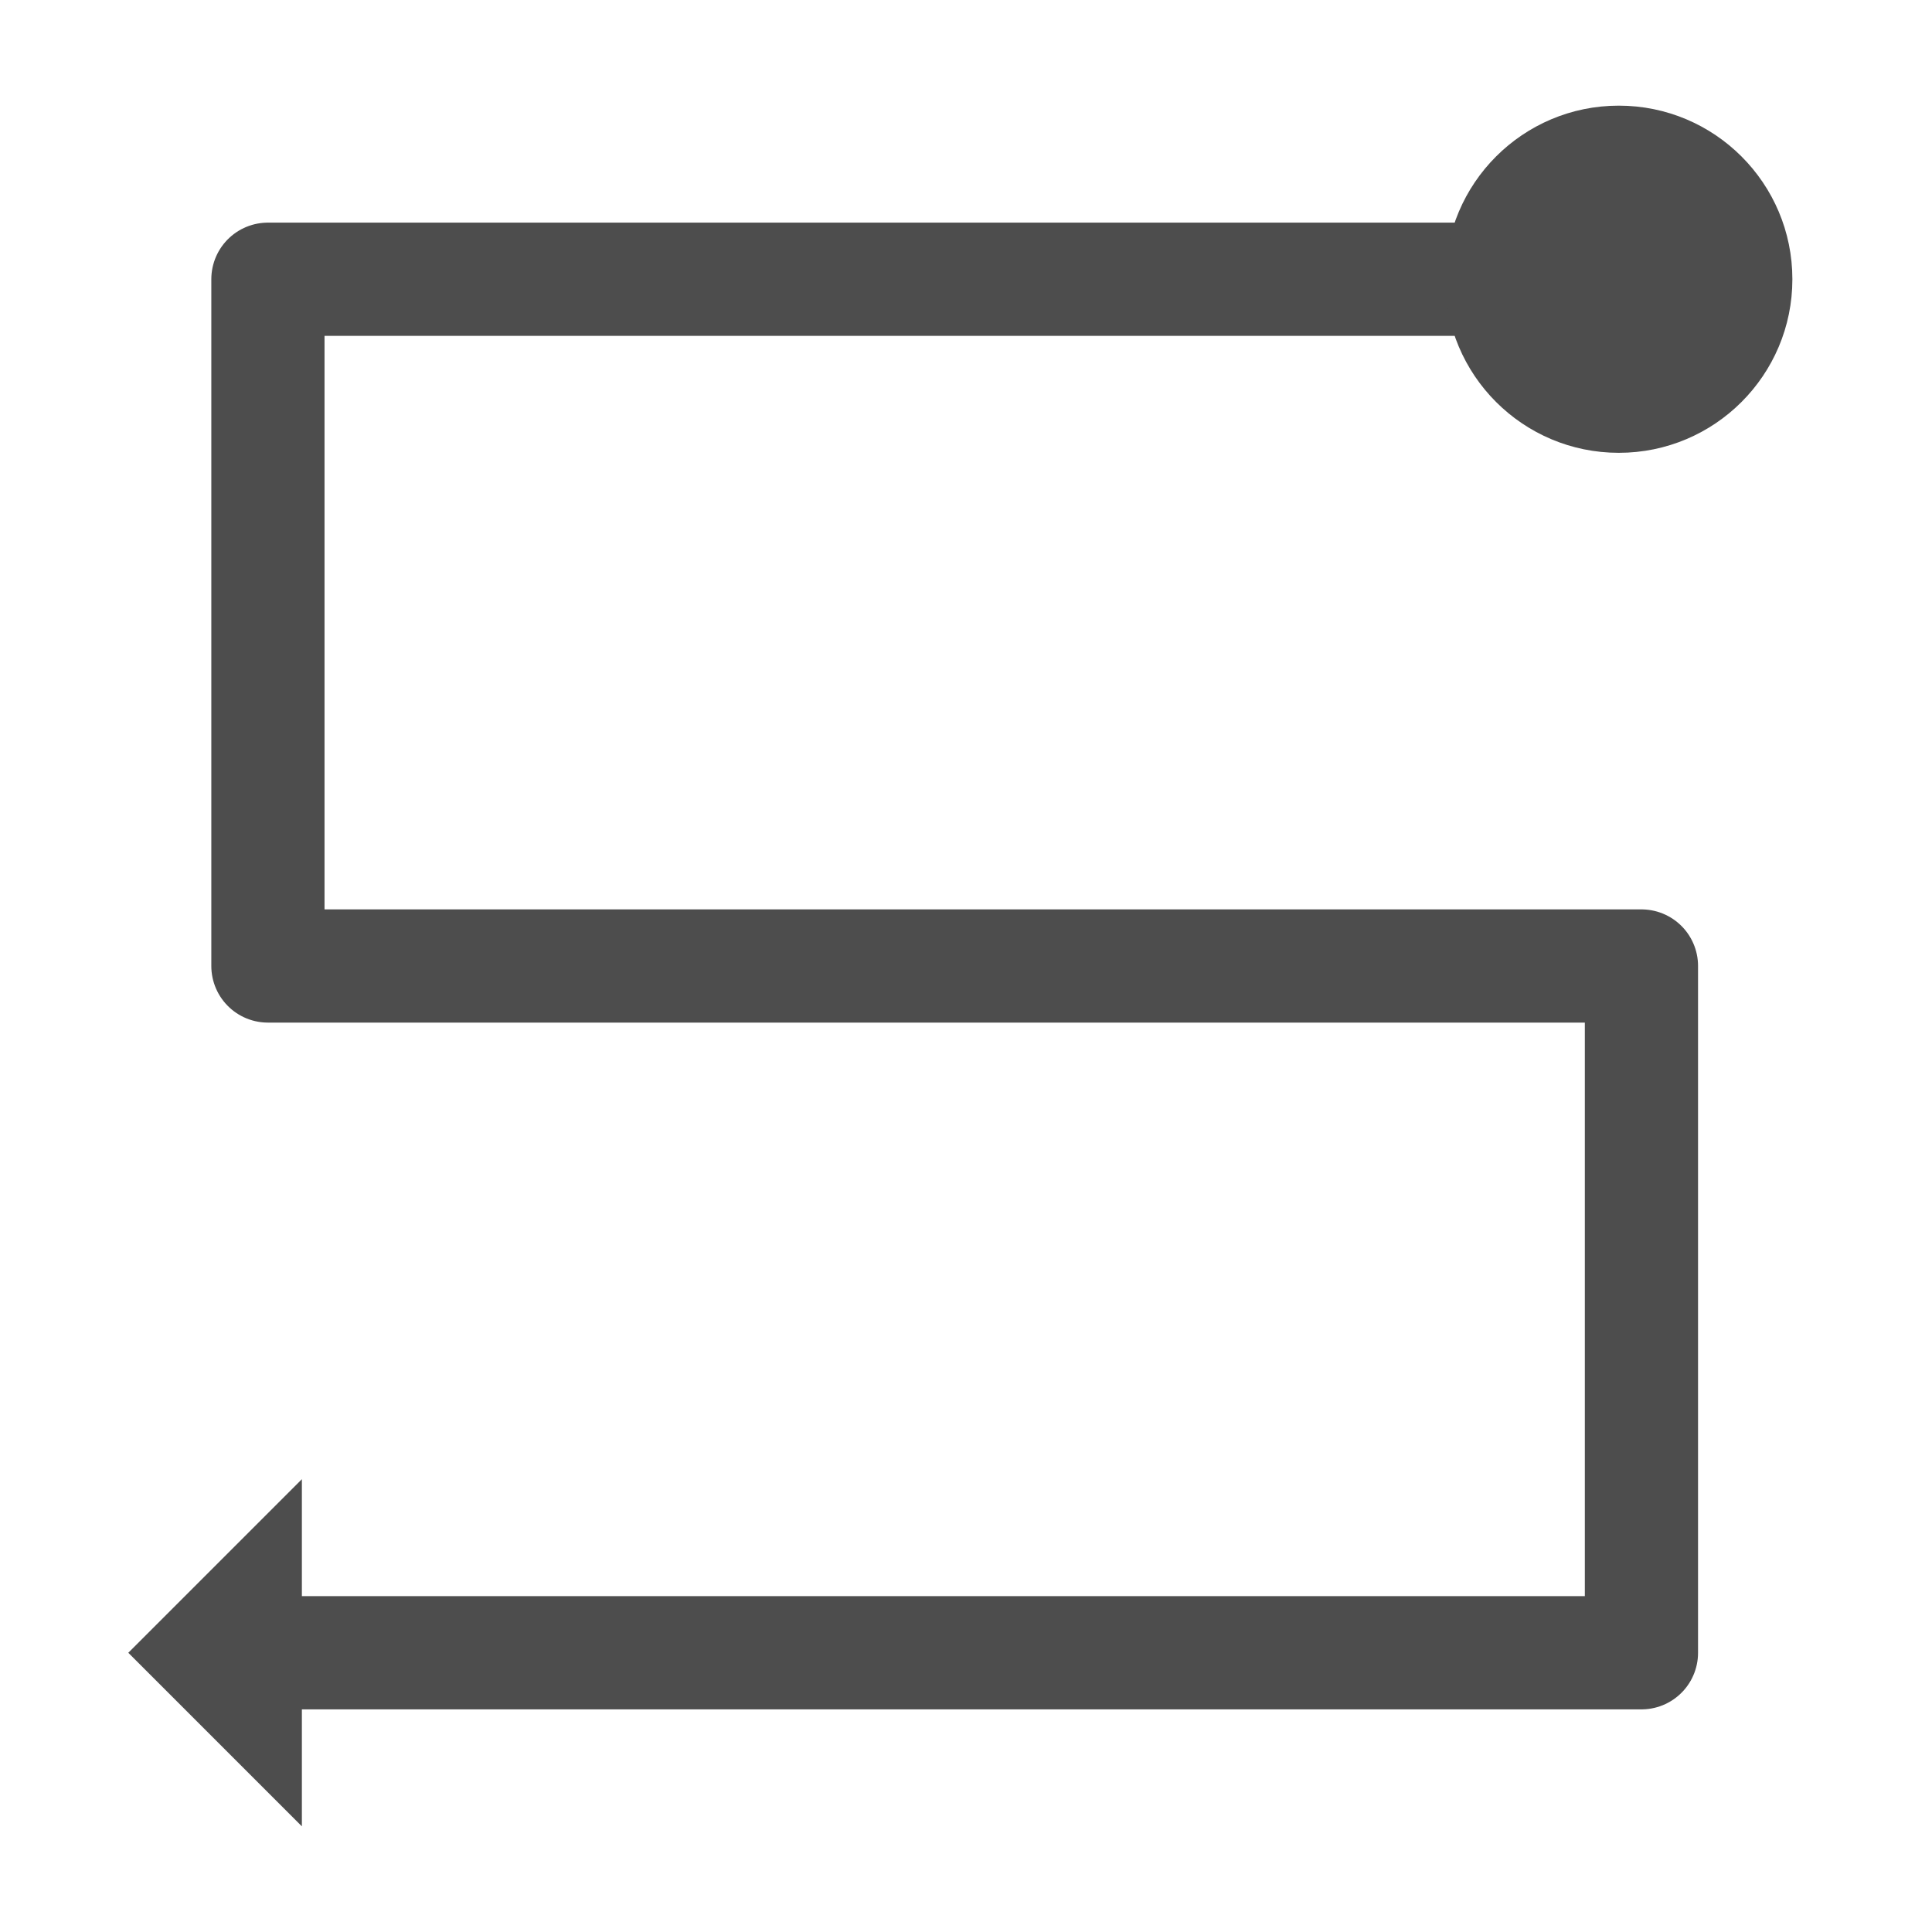
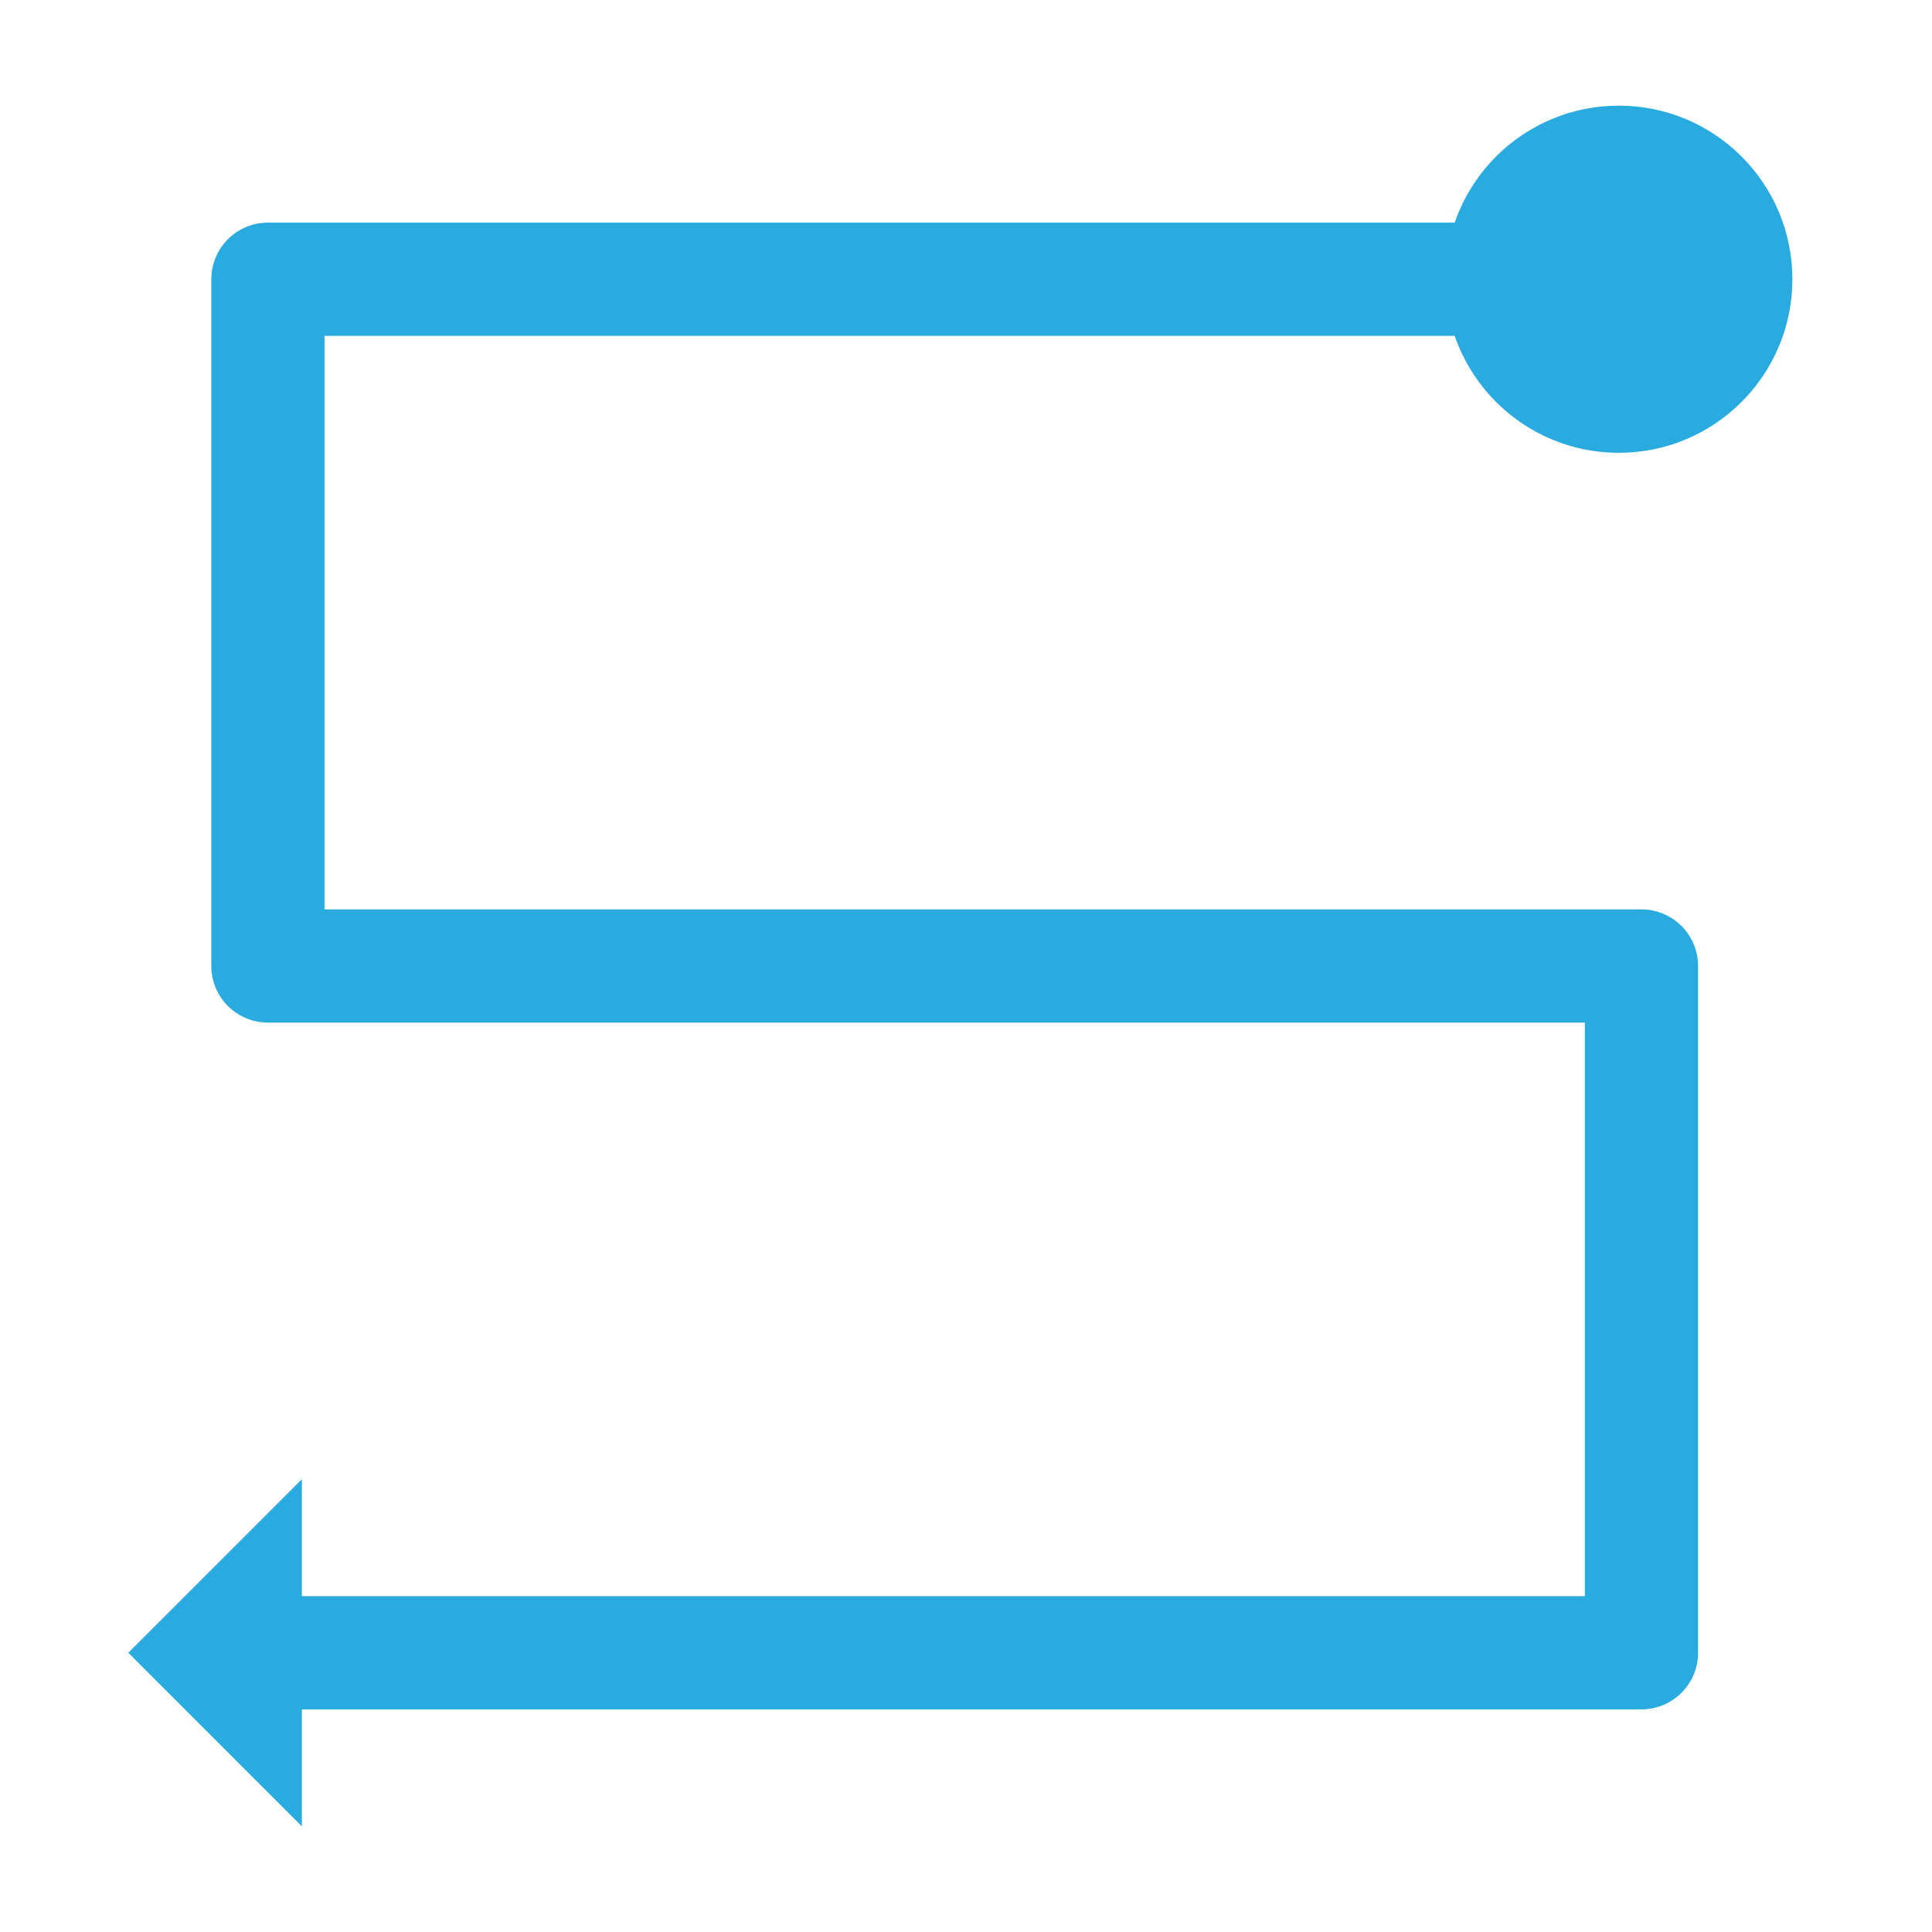
<svg xmlns="http://www.w3.org/2000/svg" id="svg8" version="1.1" viewBox="0 0 135.467 135.467" height="512" width="512">
  <defs id="defs2" />
  <g id="layer1">
-     <g id="g837" transform="matrix(-1,0,0,1,134.6729,0)">
-       <path id="path878" d="m 29.633,19.579 86.254,1e-6 V 67.733 H 19.579 V 115.888 H 115.888" style="fill:none;stroke:#4d4d4d;stroke-width:7.938;stroke-linecap:round;stroke-linejoin:round;stroke-miterlimit:4;stroke-dasharray:none;stroke-opacity:1" />
-       <circle r="12.171" cy="19.579" cx="21.167" id="path864" style="fill:#4d4d4d;stroke:none;stroke-width:4.425;stroke-linecap:round;stroke-linejoin:round" />
-       <path d="m 125.677,115.888 -12.171,-12.171 v 24.342 z" style="fill:#4d4d4d;stroke:none;stroke-width:3.532;stroke-linecap:round;stroke-linejoin:round" id="rect868" />
-     </g>
+     <path id="path878" d="m 105.04,19.579 -86.254,1e-6 v 48.154 h 96.309 V 115.888 h -96.309" style="fill:none;stroke:#29abe0;stroke-width:7.938;stroke-linecap:round;stroke-linejoin:round;stroke-miterlimit:4;stroke-dasharray:none;stroke-opacity:1" />
+     <circle r="12.171" cy="19.579" cx="-113.506" id="path864" style="fill:#29abe0;stroke:none;stroke-width:4.425;stroke-linecap:round;stroke-linejoin:round;fill-opacity:1" transform="scale(-1,1)" />
+     <path d="m 8.996,115.888 12.171,-12.171 v 24.342 z" style="fill:#29abe0;stroke:none;stroke-width:3.532;stroke-linecap:round;stroke-linejoin:round;fill-opacity:1" id="rect868" />
  </g>
</svg>
